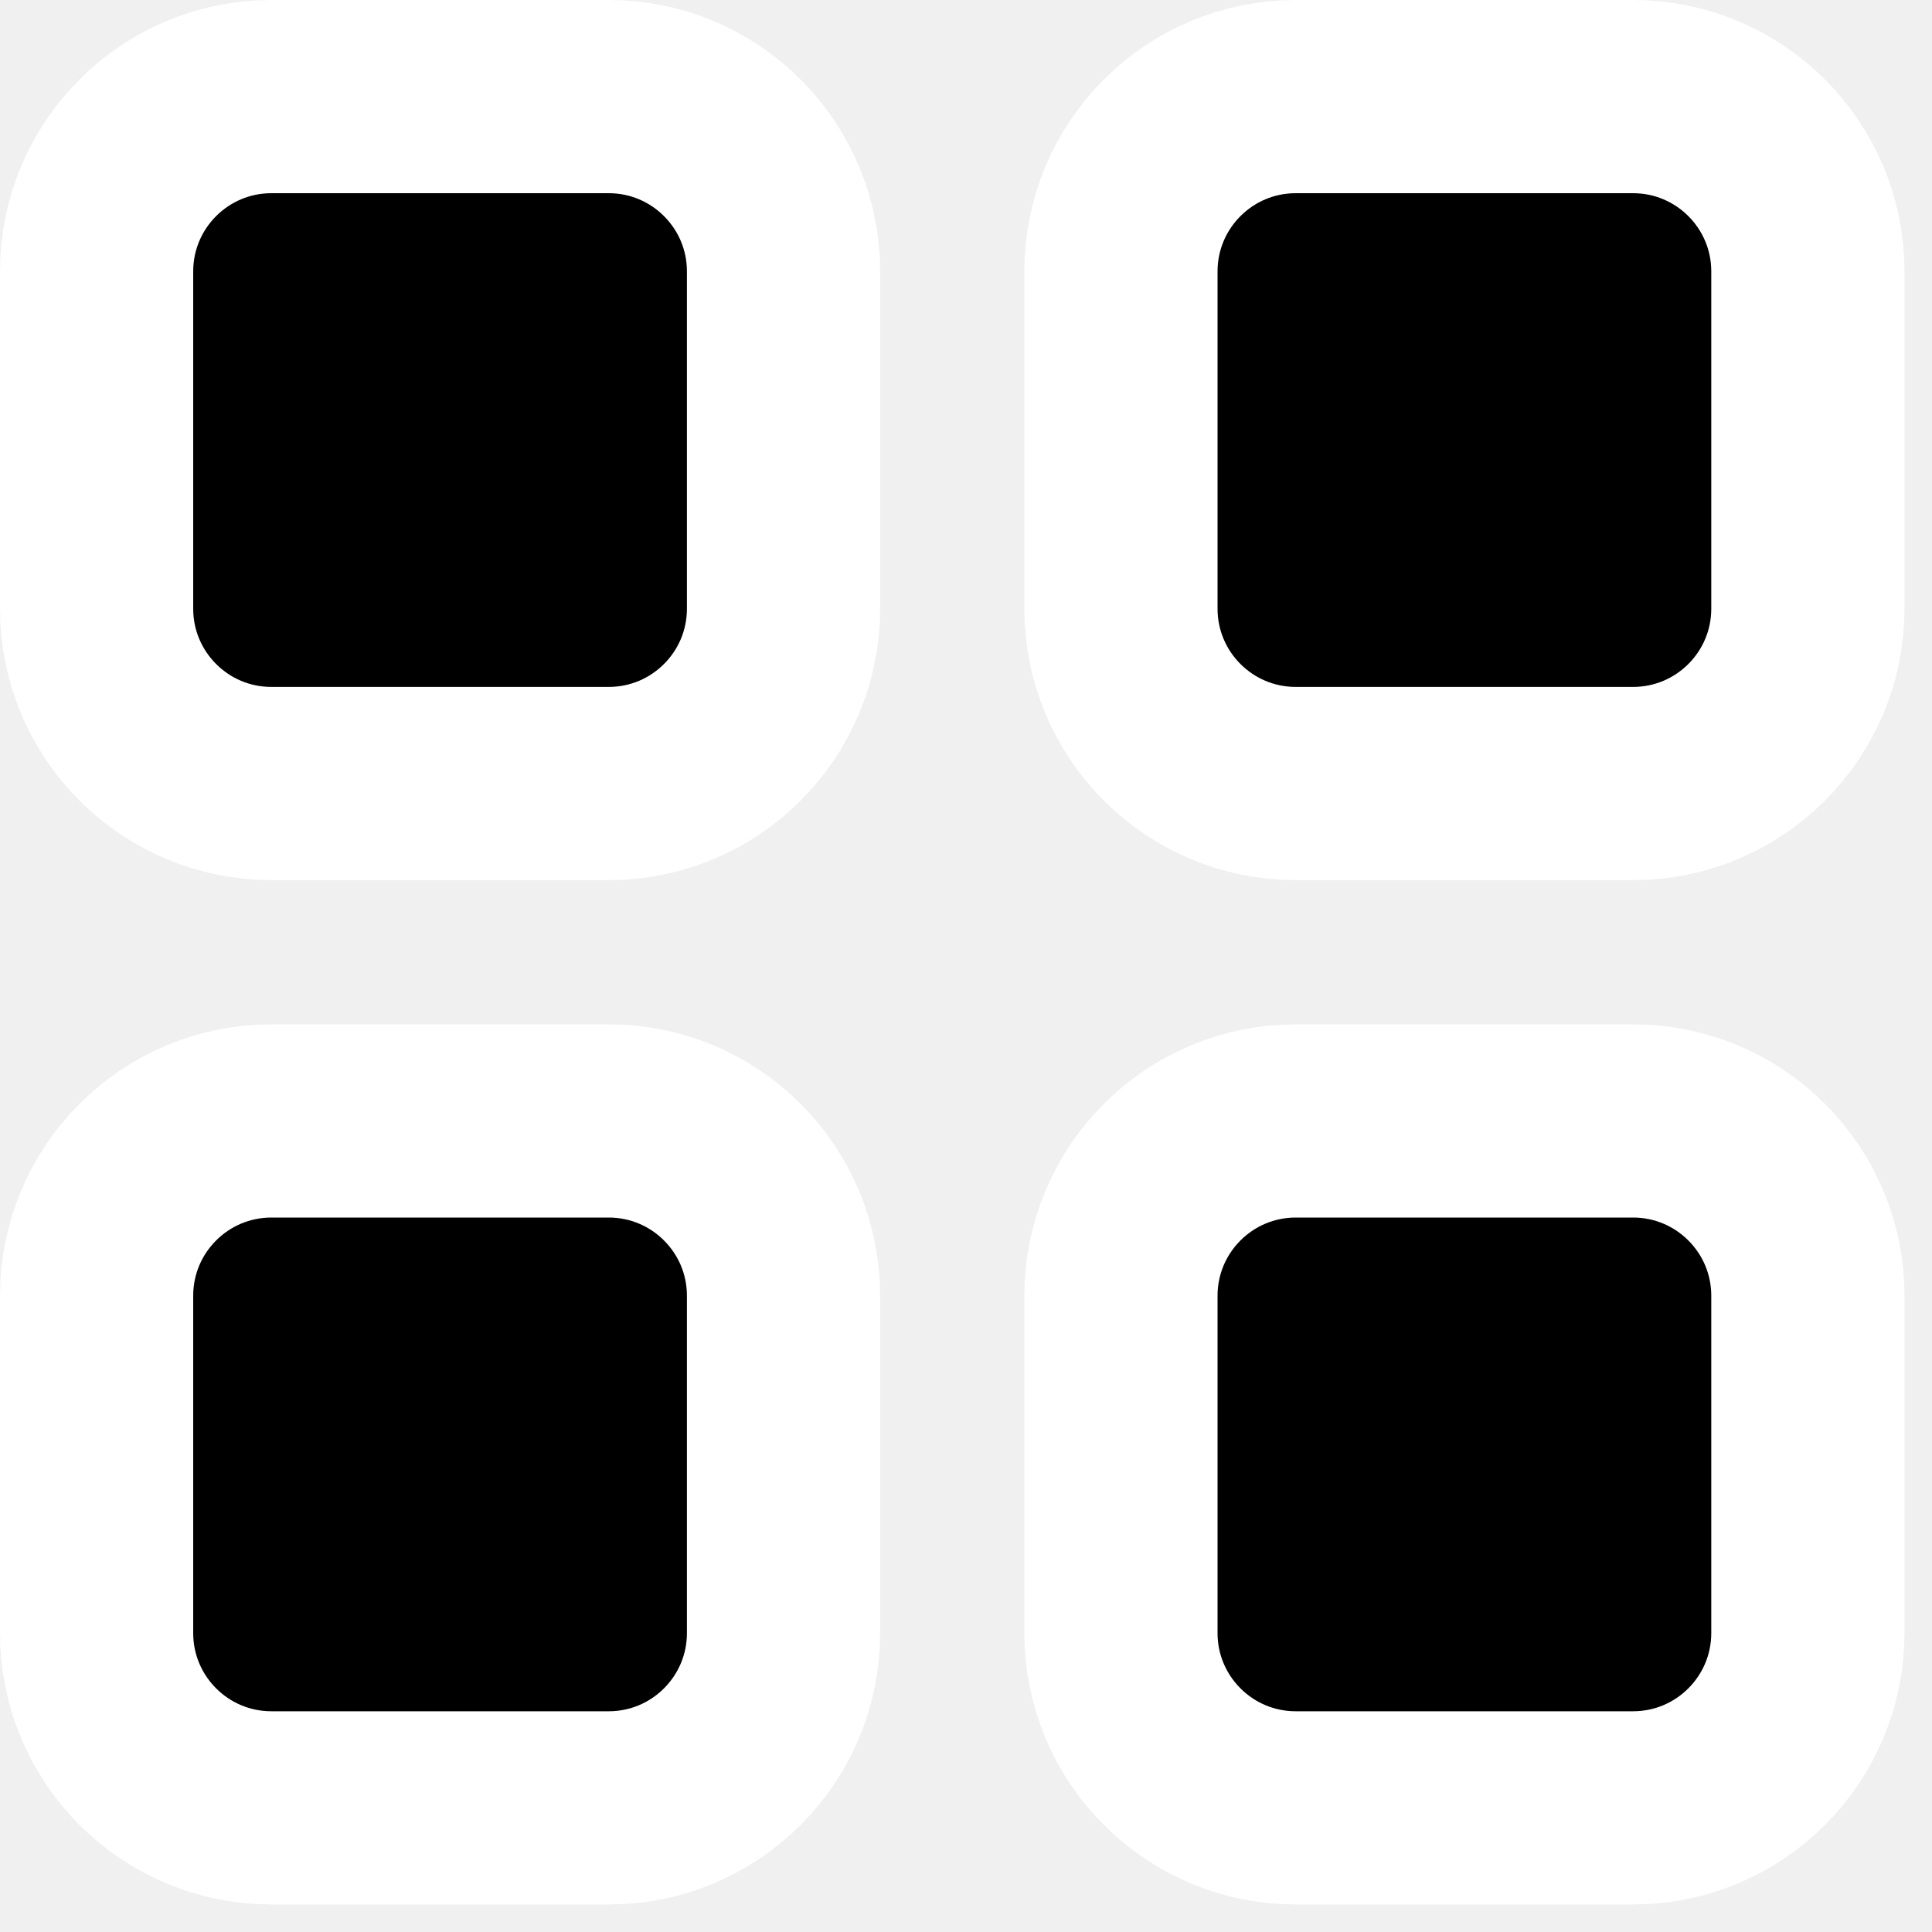
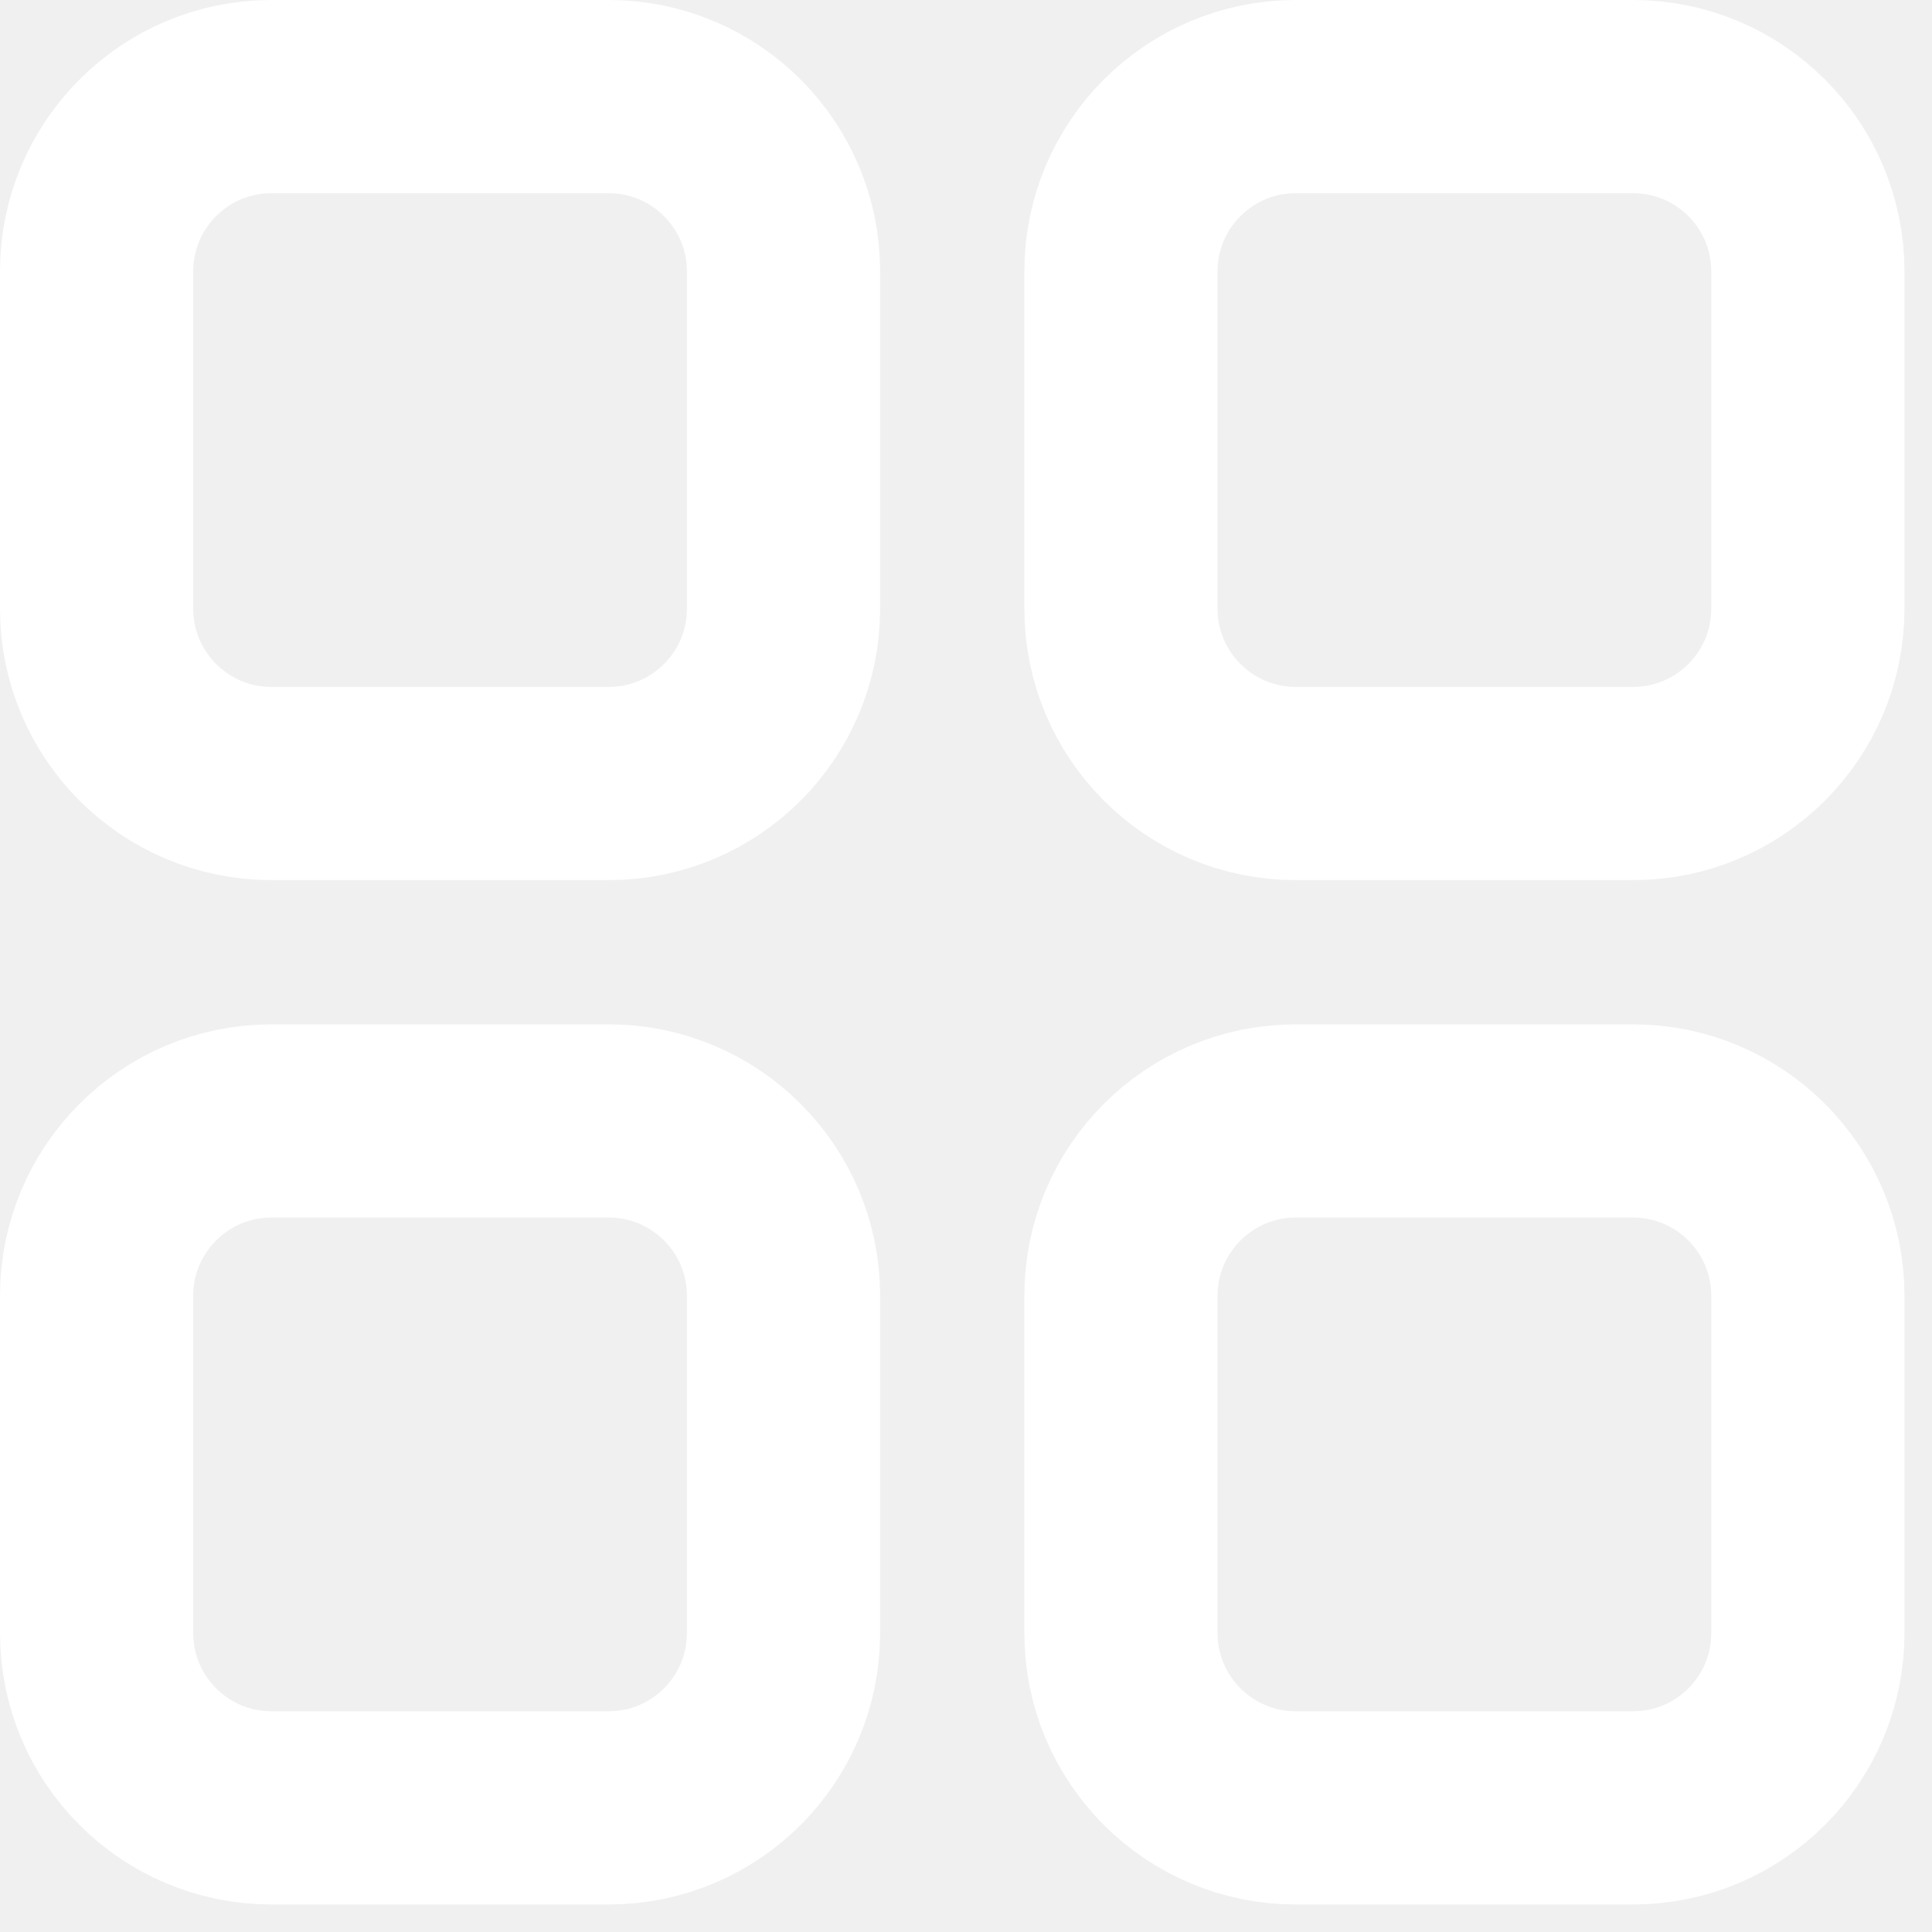
- <svg xmlns="http://www.w3.org/2000/svg" viewBox="0 0 20 20">
+ <svg xmlns="http://www.w3.org/2000/svg" viewBox="0 0 20 20" fill="none">
  <rect x="1" y="1" width="7.111" height="7.111" rx="1.81" stroke="white" stroke-width="2" stroke-linejoin="round" />
  <rect x="11.604" y="1" width="7.111" height="7.111" rx="1.81" stroke="white" stroke-width="2" stroke-linejoin="round" />
  <rect x="11.604" y="11.604" width="7.111" height="7.111" rx="1.81" stroke="white" stroke-width="2" stroke-linejoin="round" />
  <rect x="1" y="11.604" width="7.111" height="7.111" rx="1.81" stroke="white" stroke-width="2" stroke-linejoin="round" />
</svg>
